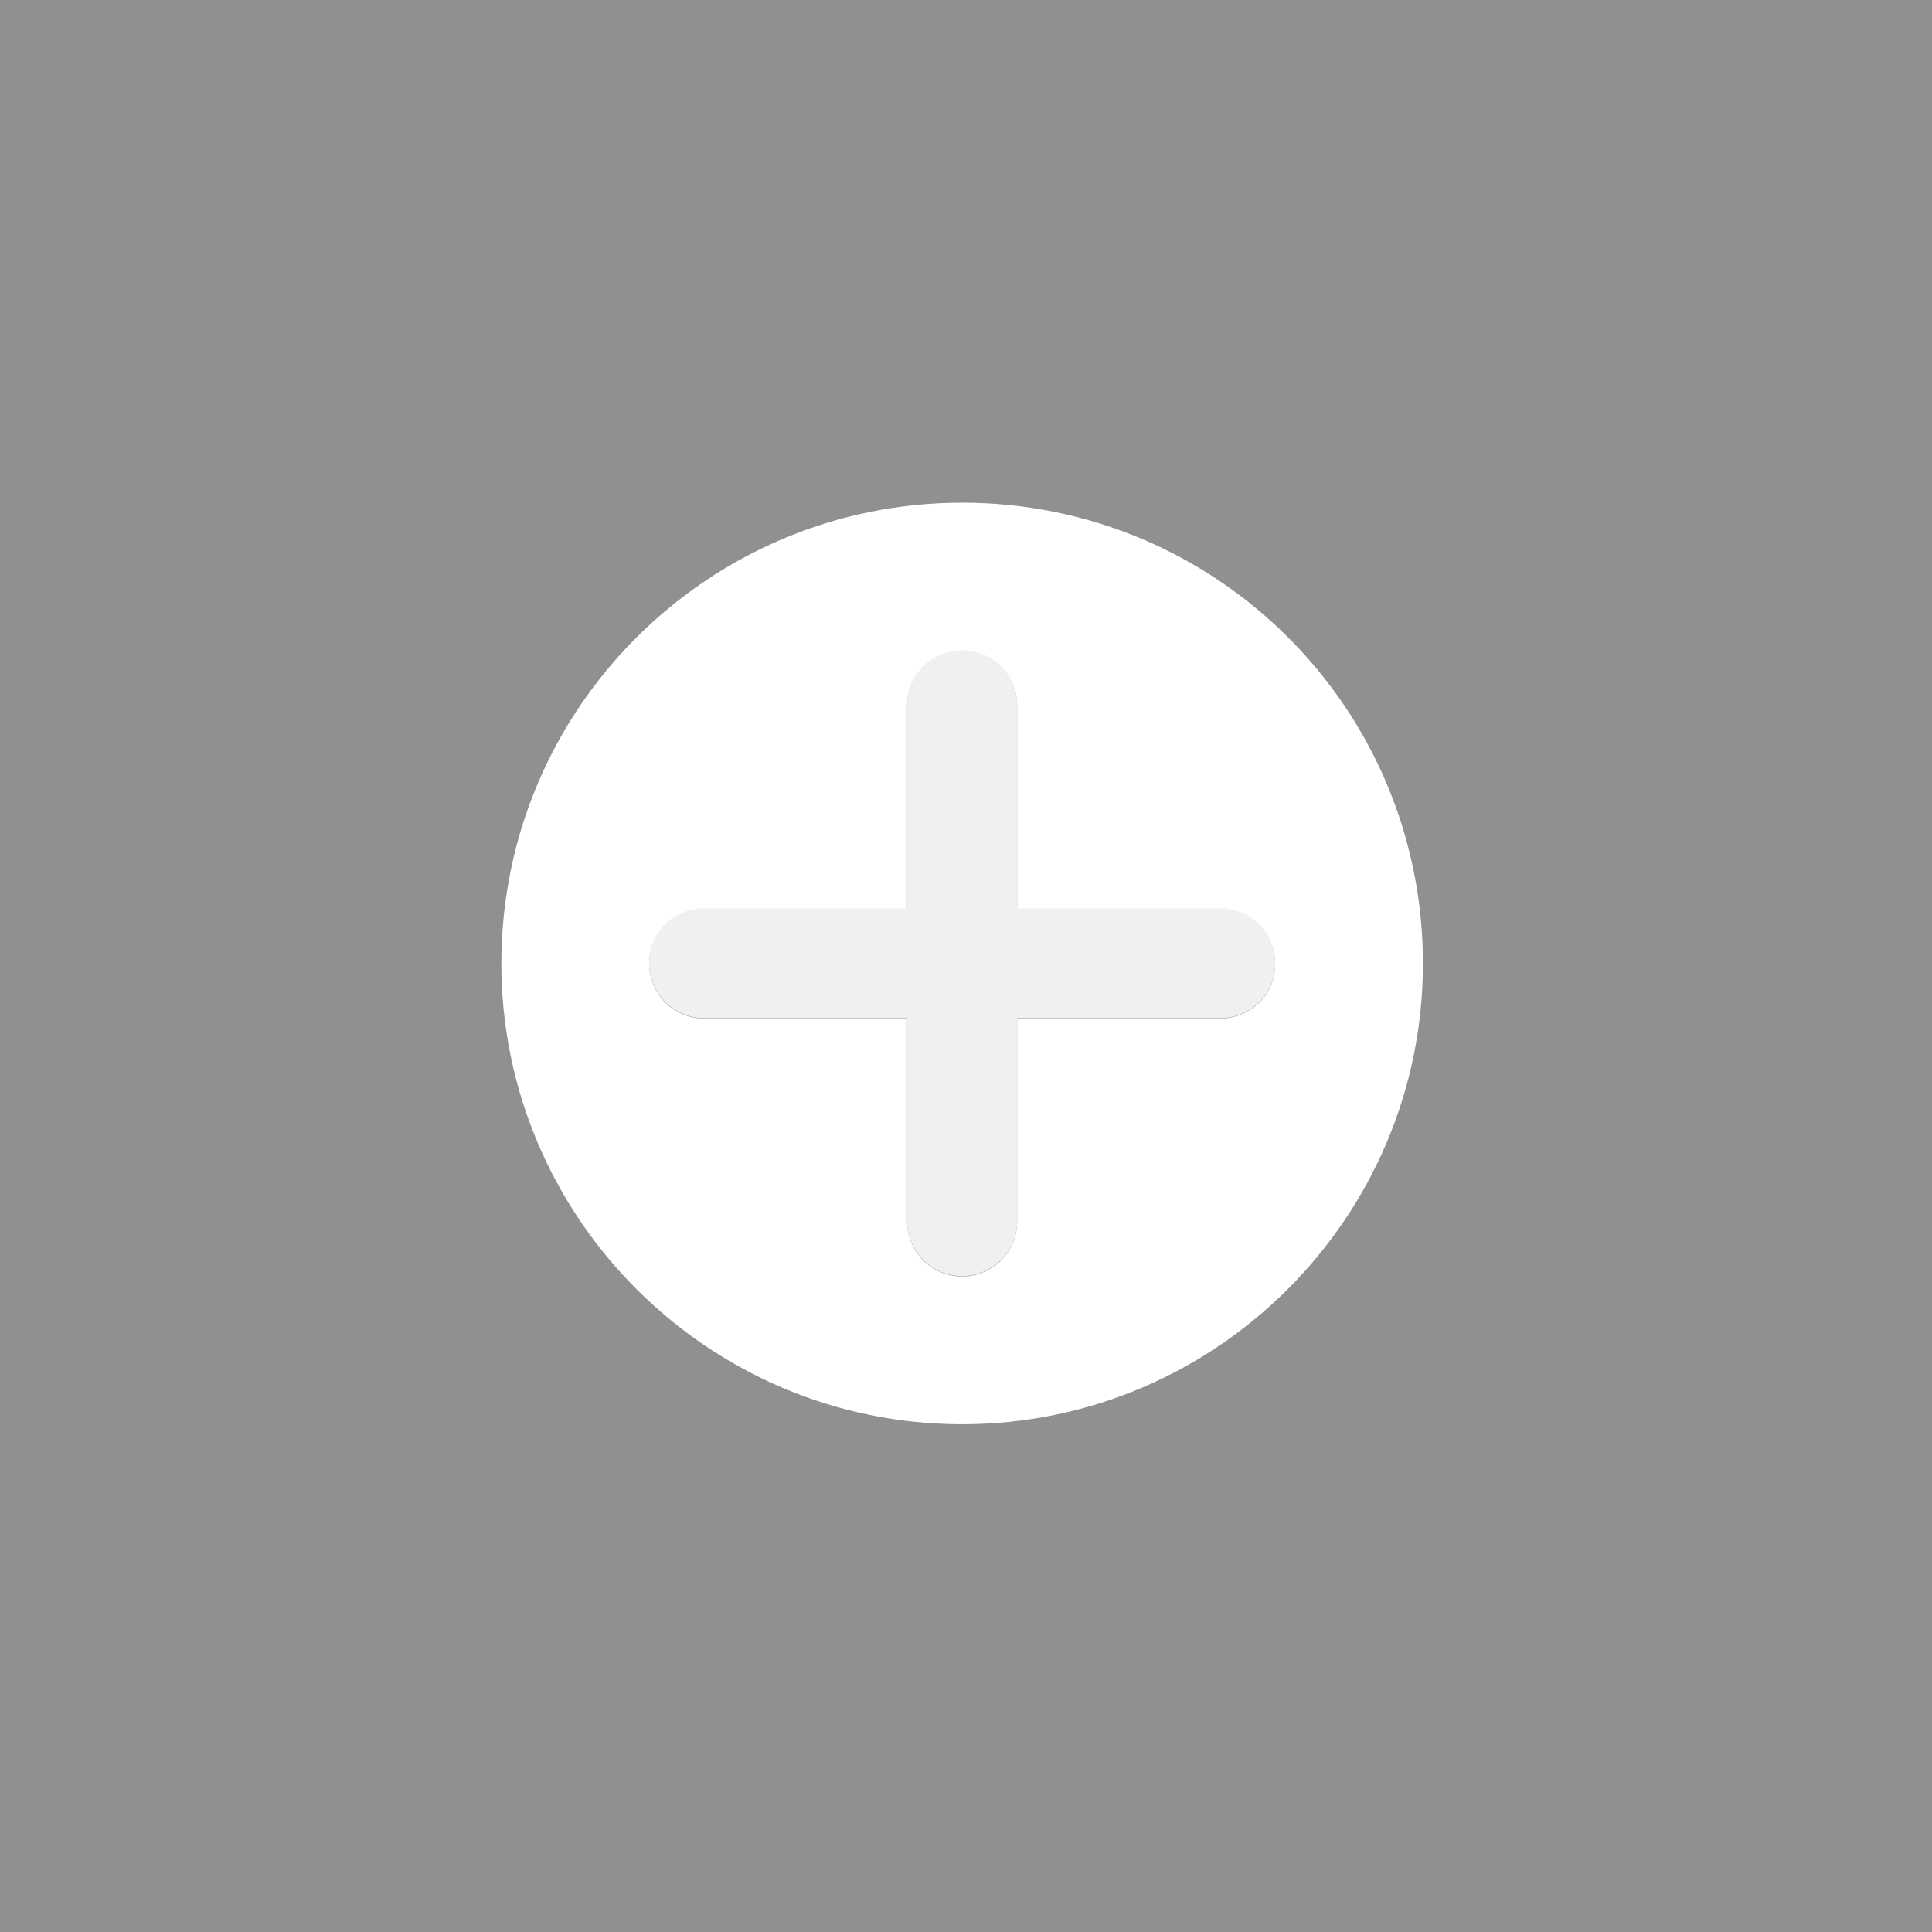
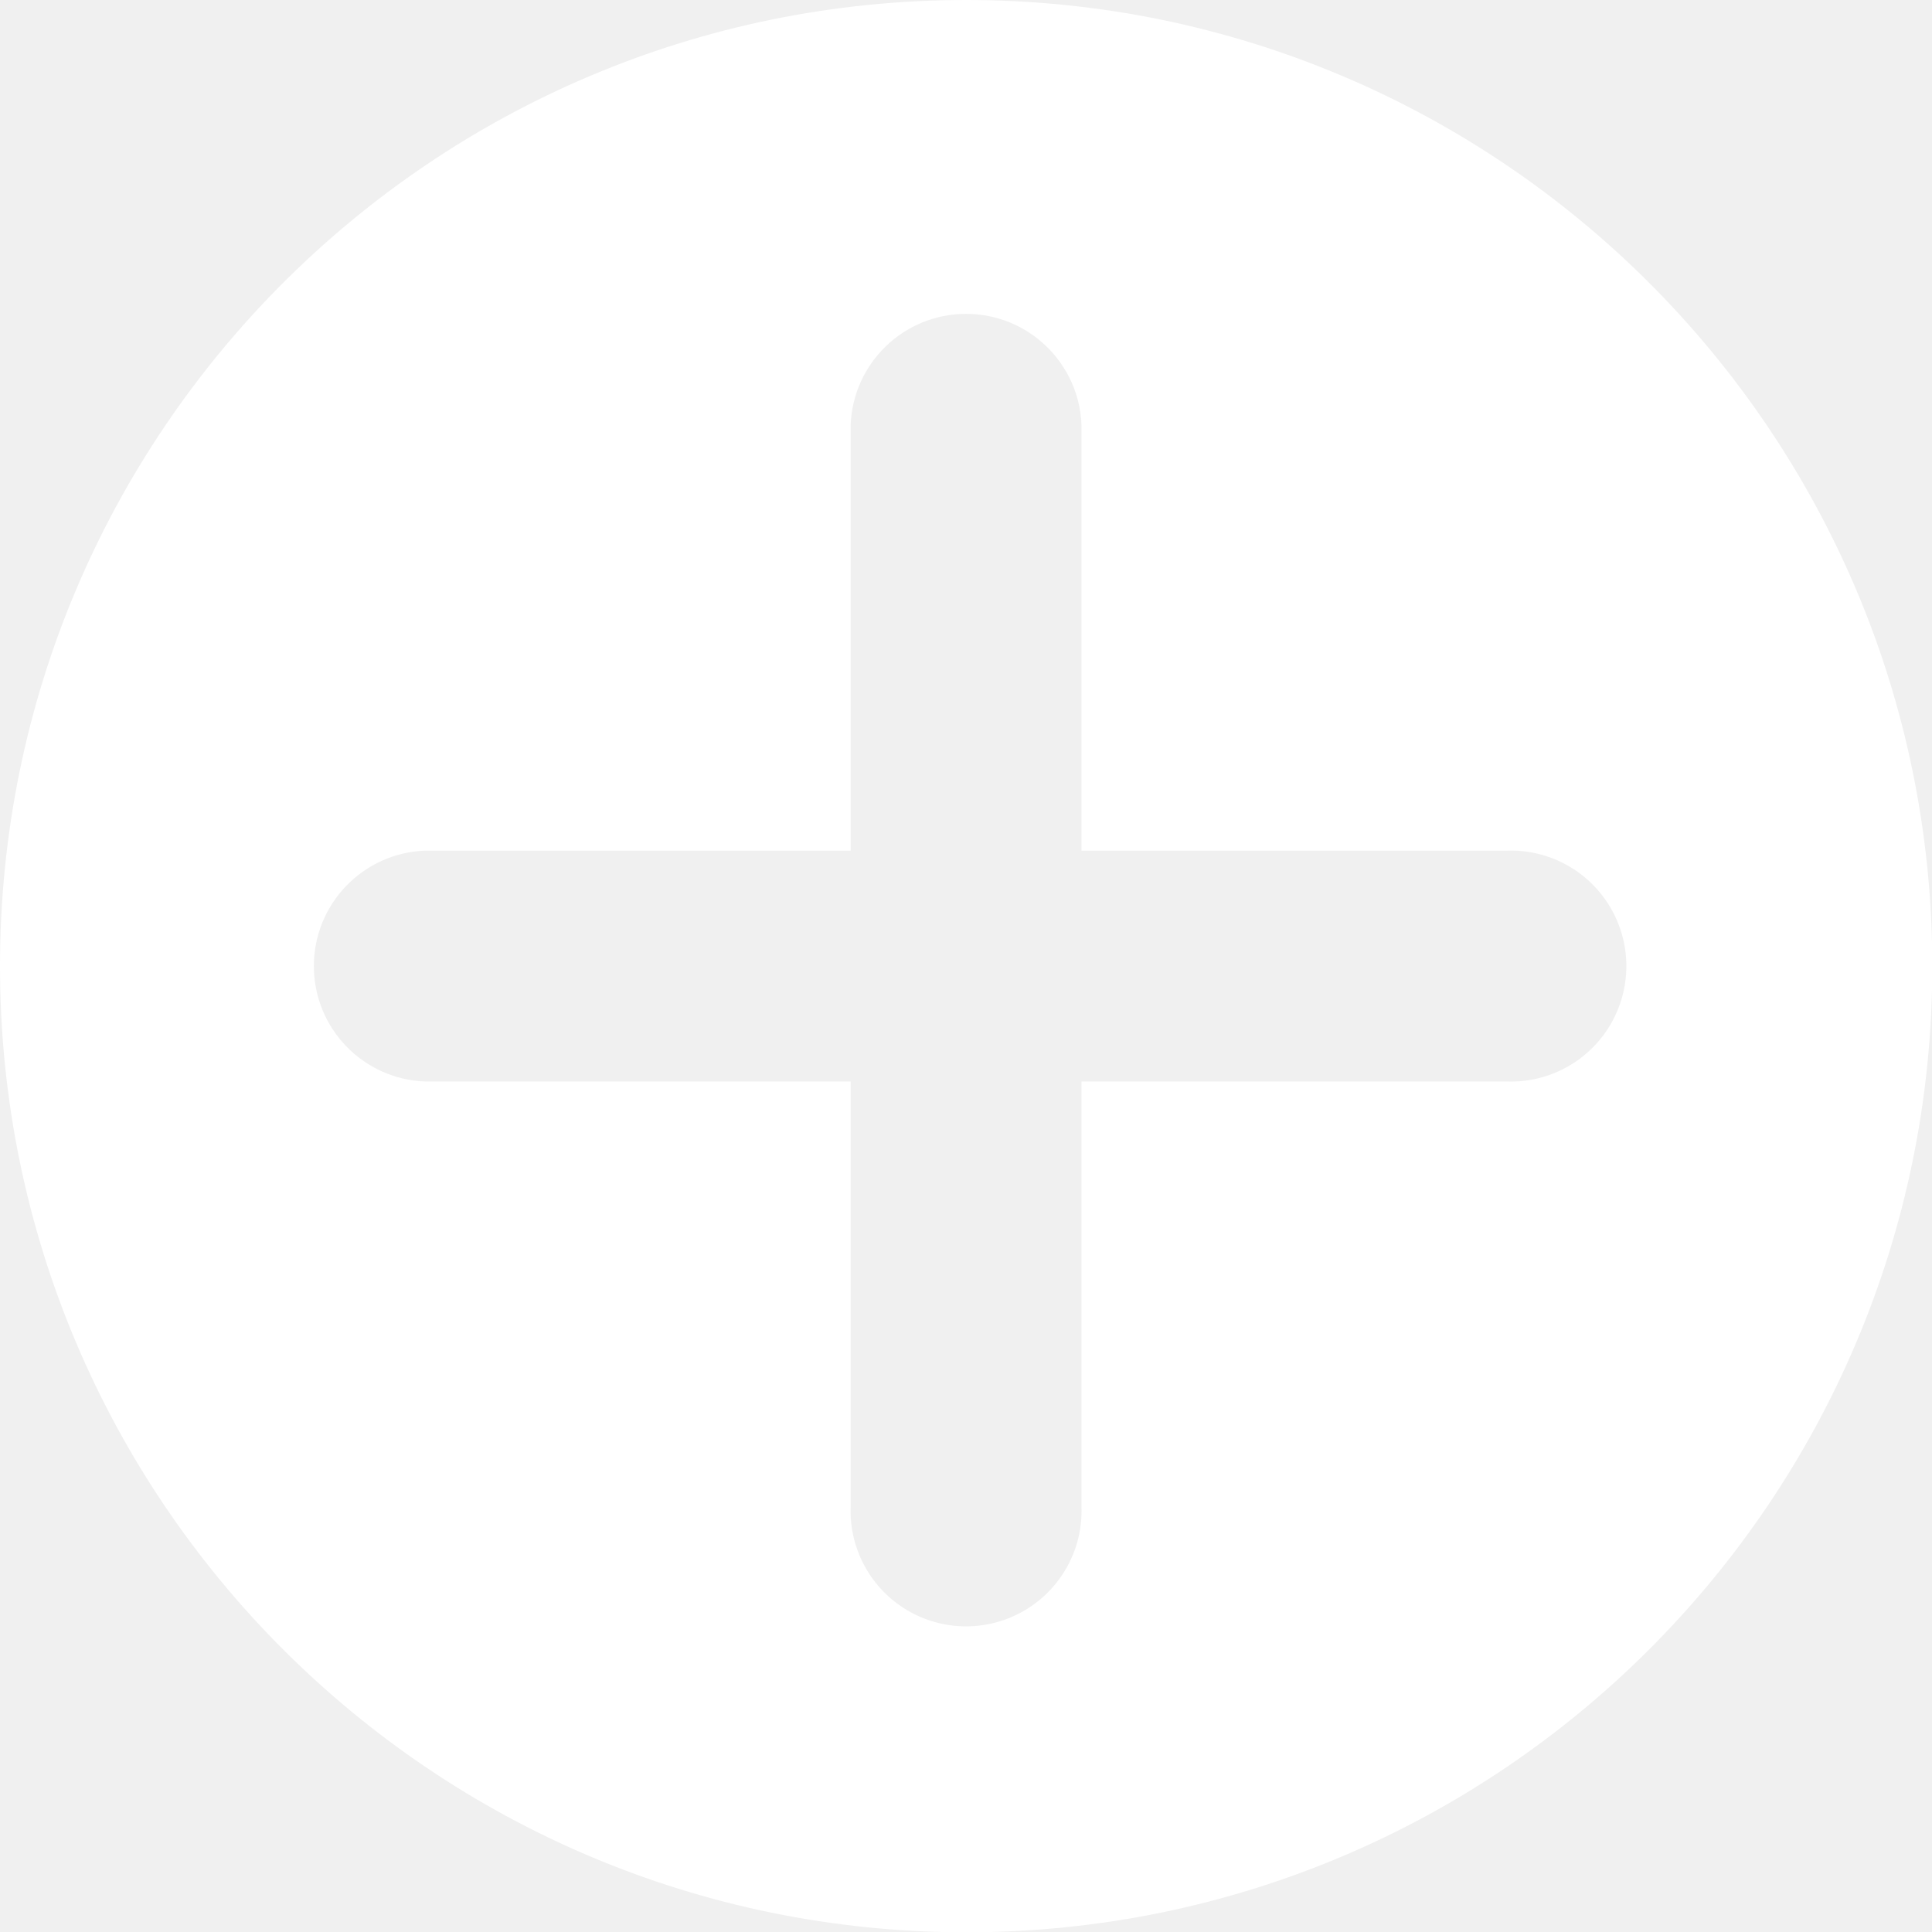
- <svg xmlns="http://www.w3.org/2000/svg" version="1.1" id="Calque_1" x="0px" y="0px" viewBox="0 0 200 200" style="enable-background:new 0 0 200 200;" xml:space="preserve">
-   <style type="text/css">
- 	.st0{opacity:0.51;fill:#333333;}
- 	.st1{fill:#FFFFFF;}
- </style>
-   <path class="st0" d="M-2,0v200h202V0H-2z M126.3,105.4h-21v21c0,3.2-2.6,5.7-5.7,5.7c-3.2,0-5.7-2.6-5.7-5.7v-21h-21  c-3.2,0-5.7-2.6-5.7-5.7c0-3.2,2.6-5.7,5.7-5.7h21V73c0-3.2,2.6-5.7,5.7-5.7c3.2,0,5.7,2.6,5.7,5.7v21h21c3.2,0,5.7,2.6,5.7,5.7  C132.1,102.8,129.5,105.4,126.3,105.4z" />
-   <g transform="translate(0,-952.3622)">
-     <path class="st1" d="M99.6,1004.4c-26.3,0-47.7,21.3-47.7,47.7c0,26.3,21.4,47.7,47.7,47.7c26.3,0,47.7-21.4,47.7-47.7   C147.3,1025.7,126,1004.4,99.6,1004.4z M126.3,1057.8h-21v21c0,3.2-2.6,5.7-5.7,5.7c-3.2,0-5.7-2.6-5.7-5.7v-21h-21   c-3.2,0-5.7-2.6-5.7-5.7c0-3.2,2.6-5.7,5.7-5.7h21v-21c0-3.2,2.6-5.7,5.7-5.7c3.2,0,5.7,2.6,5.7,5.7v21h21c3.2,0,5.7,2.6,5.7,5.7   C132.1,1055.2,129.5,1057.8,126.3,1057.8z" />
+ <svg xmlns="http://www.w3.org/2000/svg" viewBox="0 0 131.98 131.98">
+   <defs>
+     <style>.cls-1{fill:#fff;}</style>
+   </defs>
+   <g id="Calque_2" data-name="Calque 2">
+     <g id="Calque_1-2" data-name="Calque 1">
+       <path class="cls-1" d="M66,0a66,66,0,1,0,66,66A66,66,0,0,0,66,0Zm36.94,73.88H73.88v29.05a7.89,7.89,0,1,1-15.77,0V73.88H29.05a7.89,7.89,0,0,1,0-15.77H58.11V29.05a7.89,7.89,0,0,1,15.77,0V58.11h29.05a7.89,7.89,0,1,1,0,15.77Z" />
+     </g>
  </g>
</svg>
